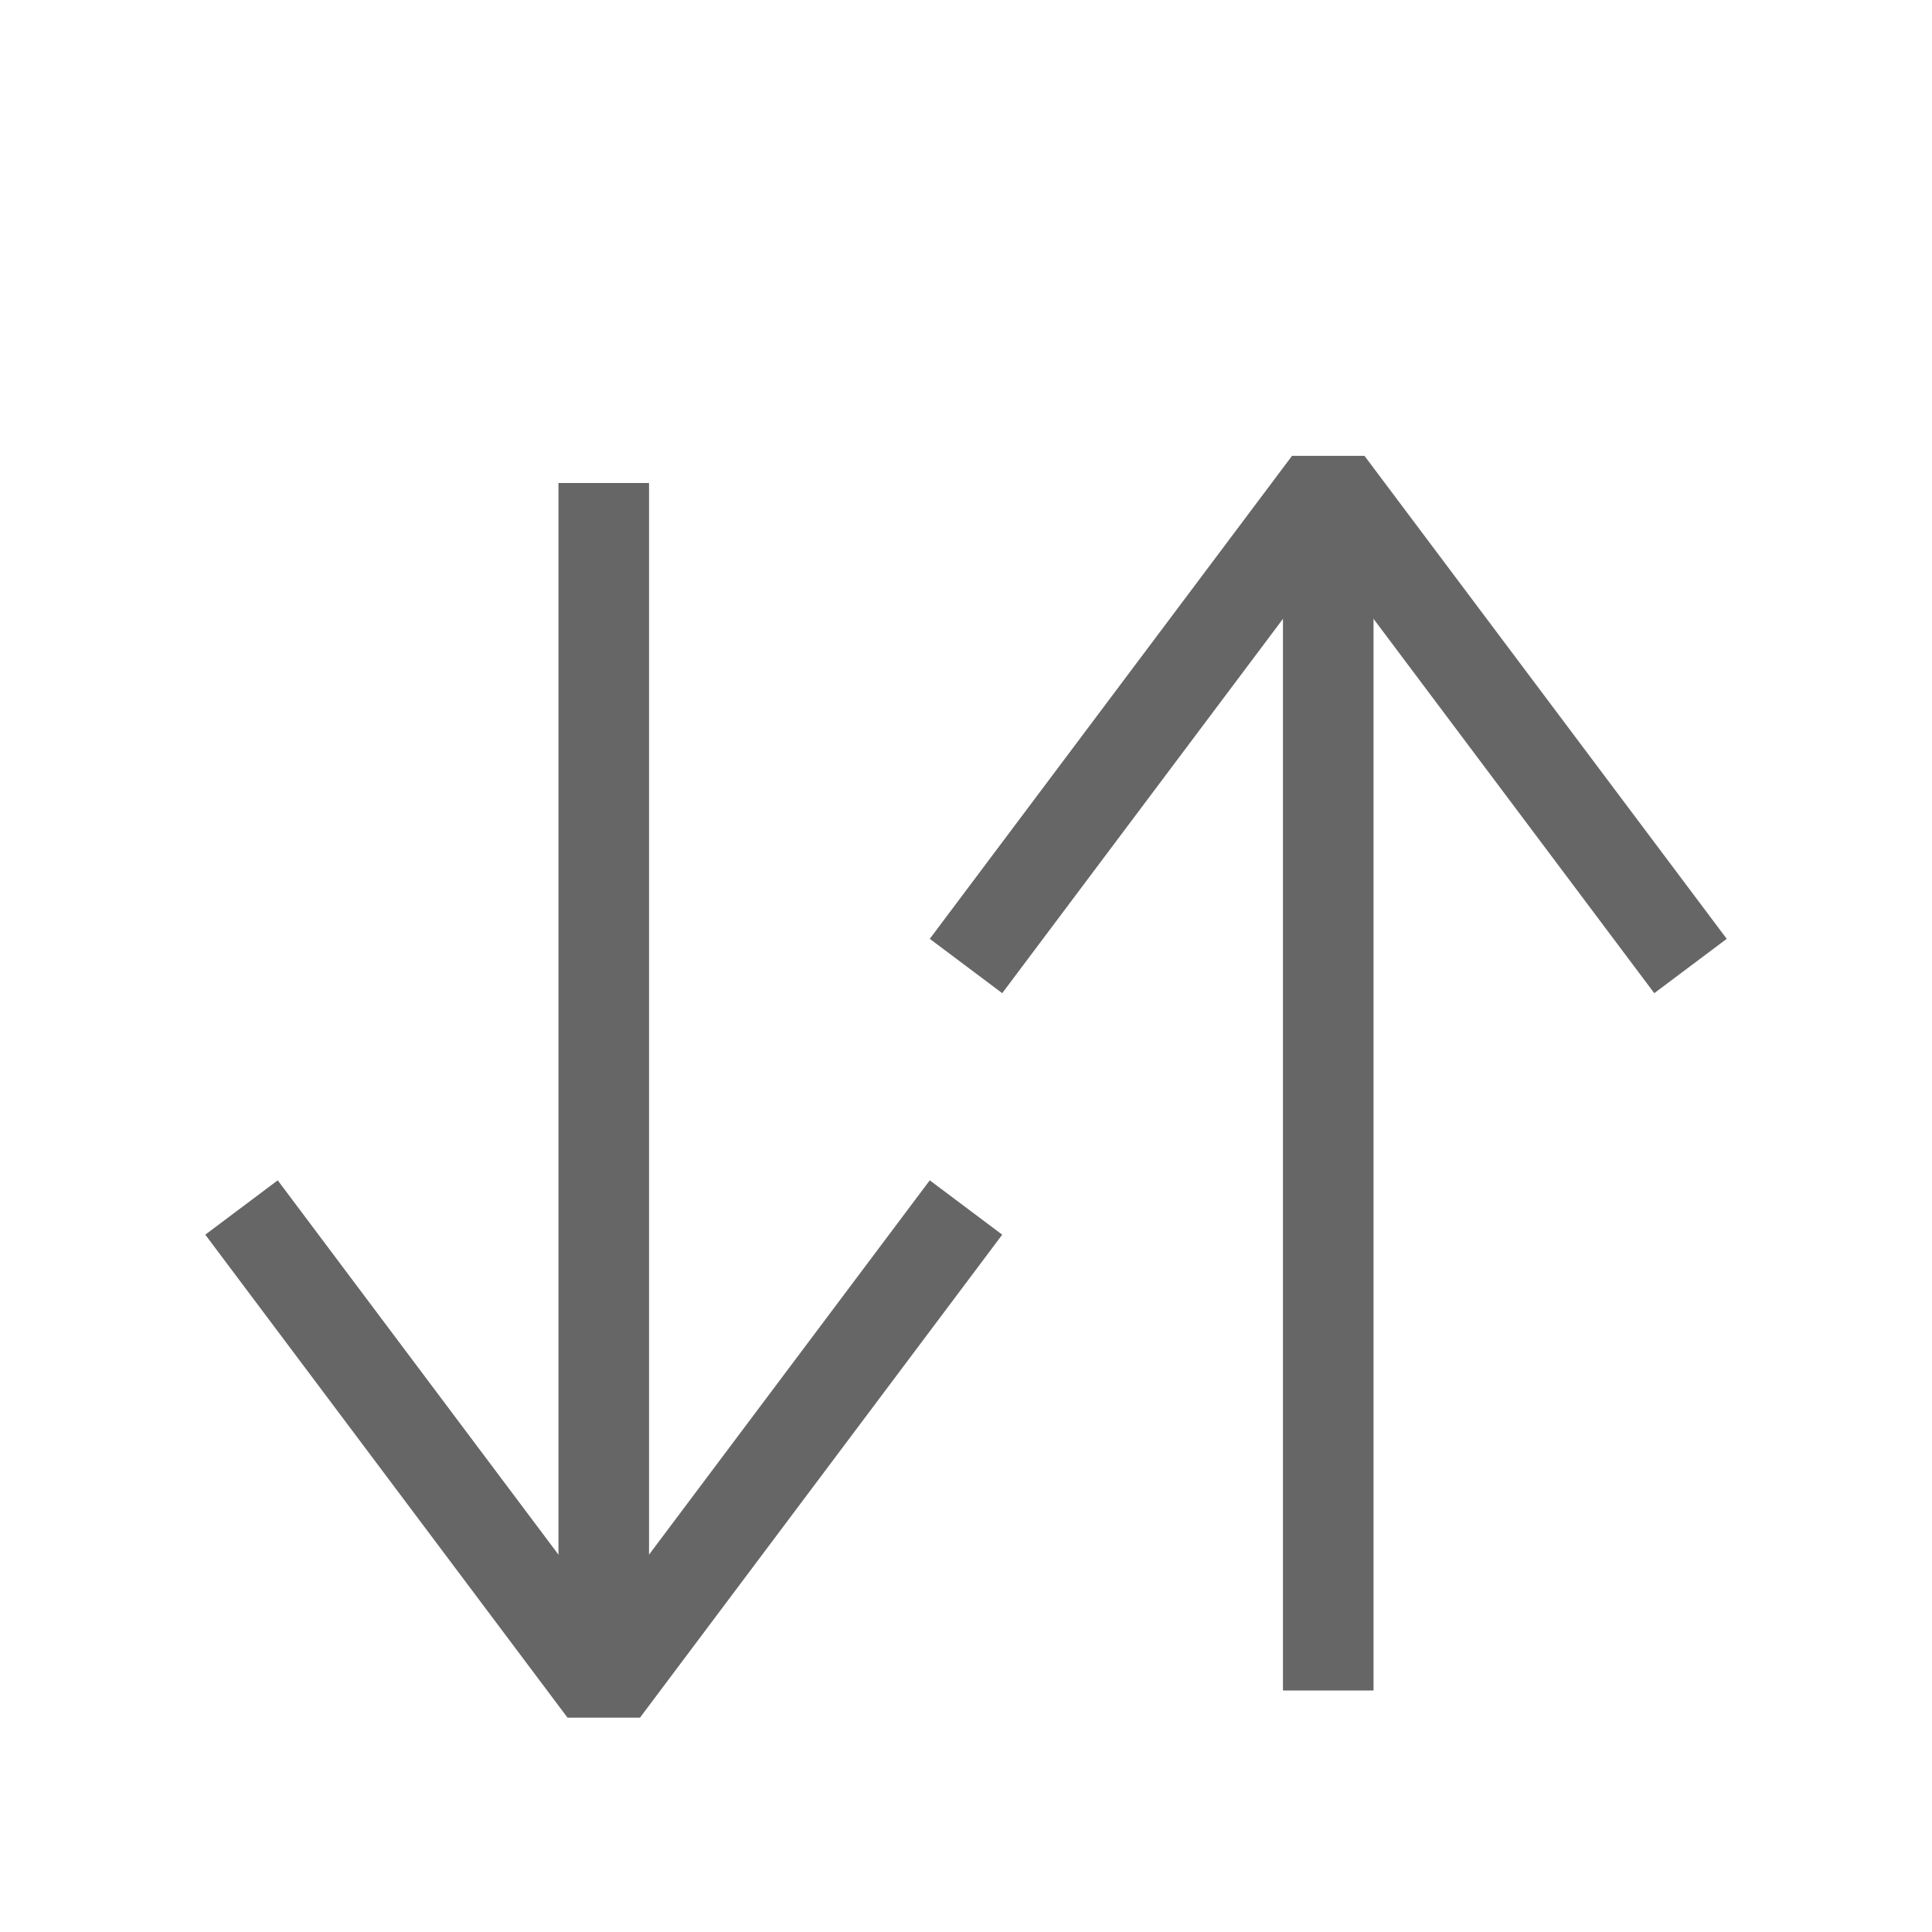
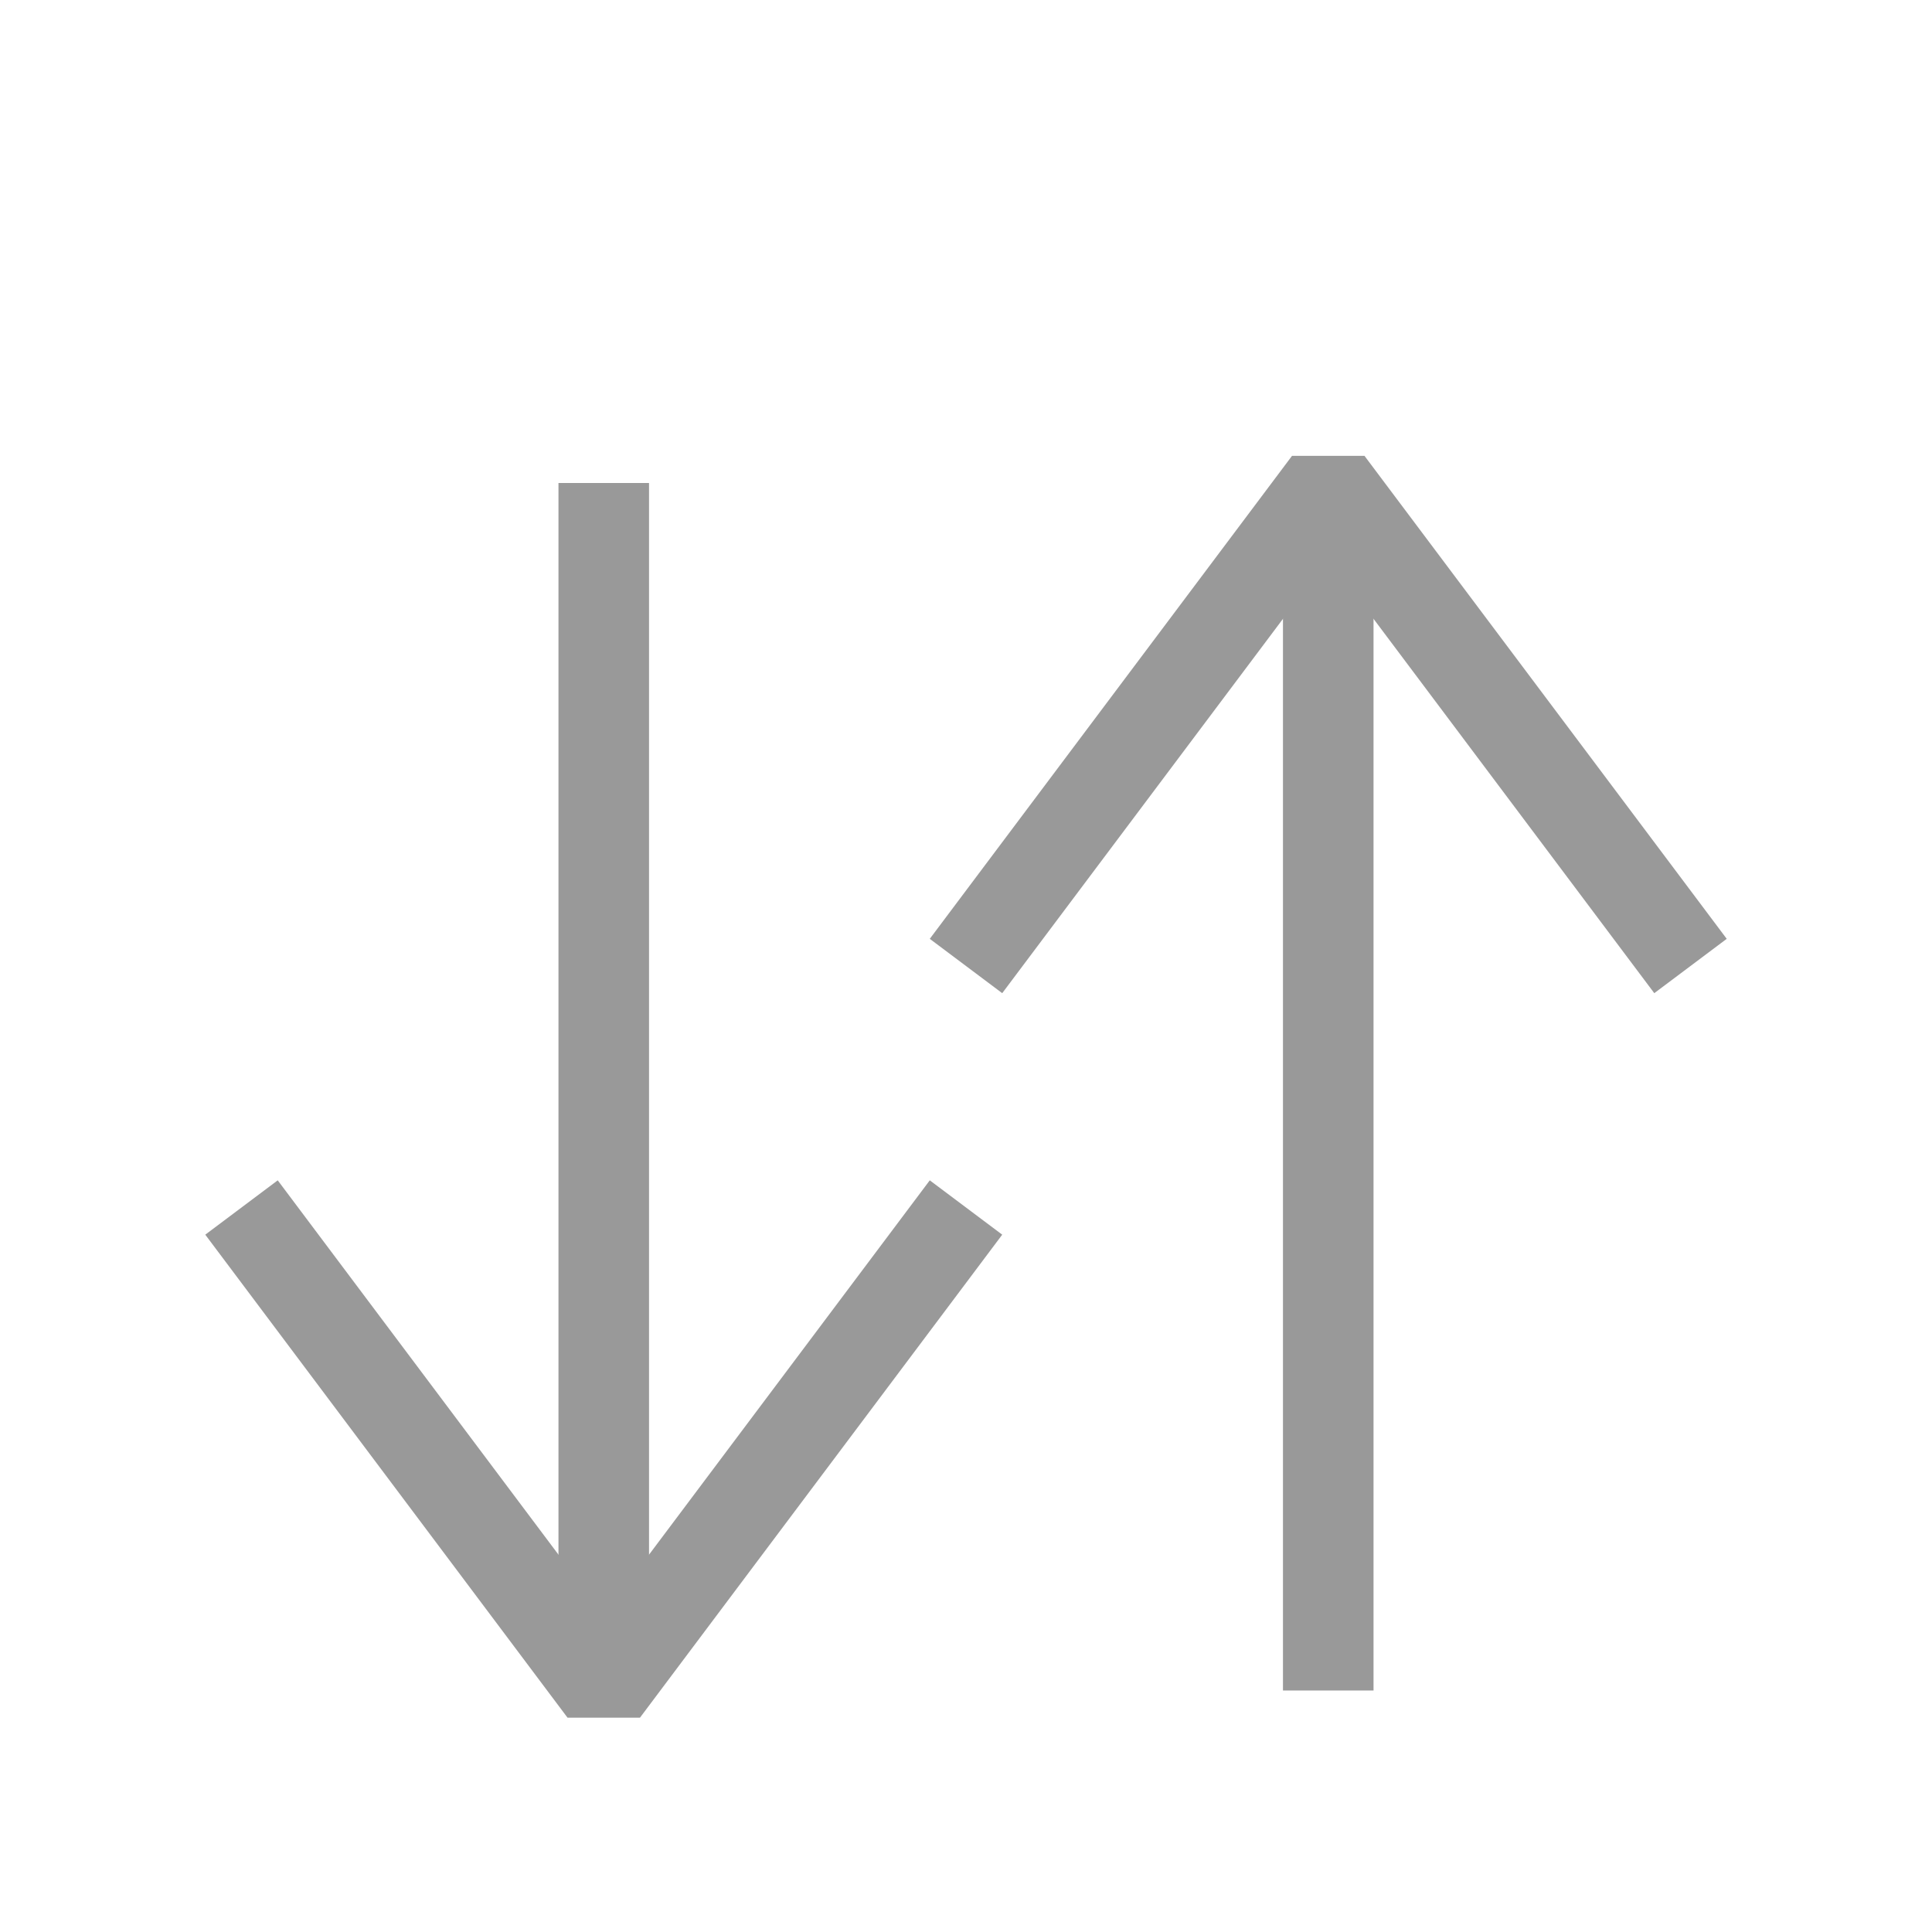
<svg width="20px" height="20px" viewBox="0 0 64 64">
-   <g fill="none" stroke="currentColor" stroke-width="3" stroke-miterlimit="10" style="opacity: 60%">
+   <g fill="none" stroke="currentColor" stroke-width="3" stroke-miterlimit="10" style="opacity: 40%">
    <polyline stroke-linejoin="bevel" points="8,40 20,56 32,40 " />
    <polyline stroke-miterlimit="10" points="20,16 20,56" />
    <polyline stroke-linejoin="bevel" points="32,32 44,16 56,32 " />
    <polyline stroke-miterlimit="10" points="44,16 44,56" />
  </g>
</svg>
